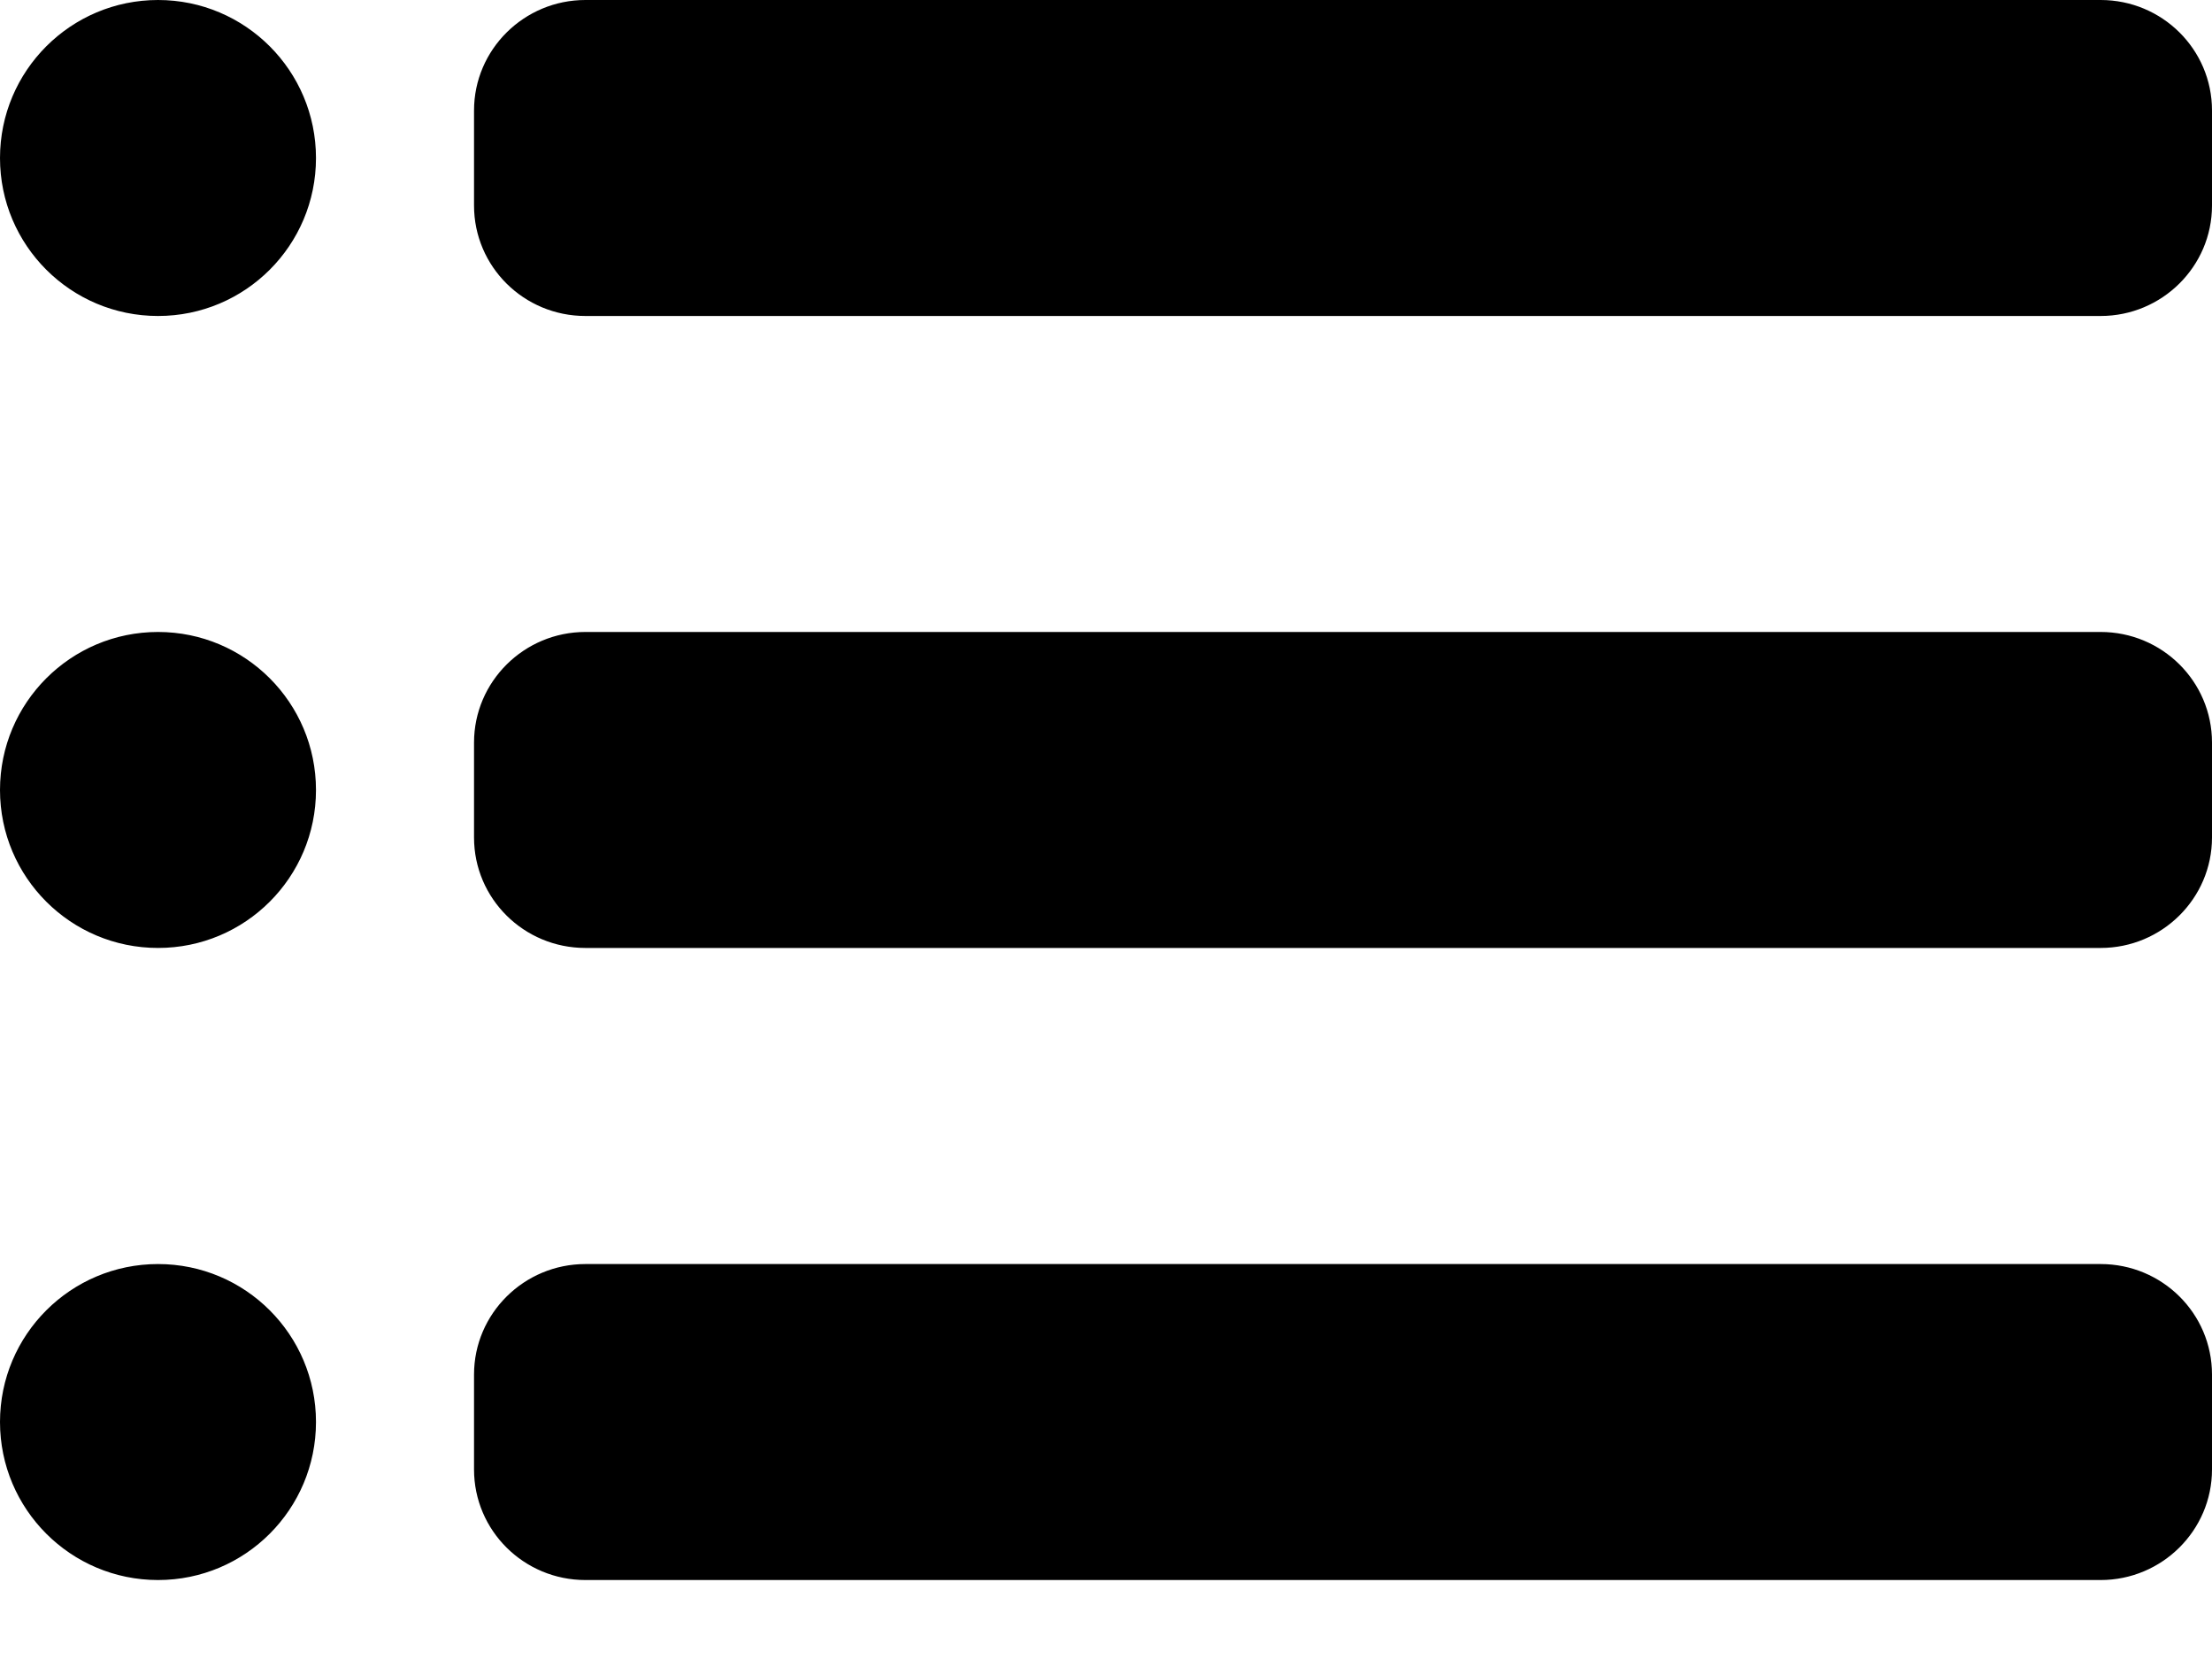
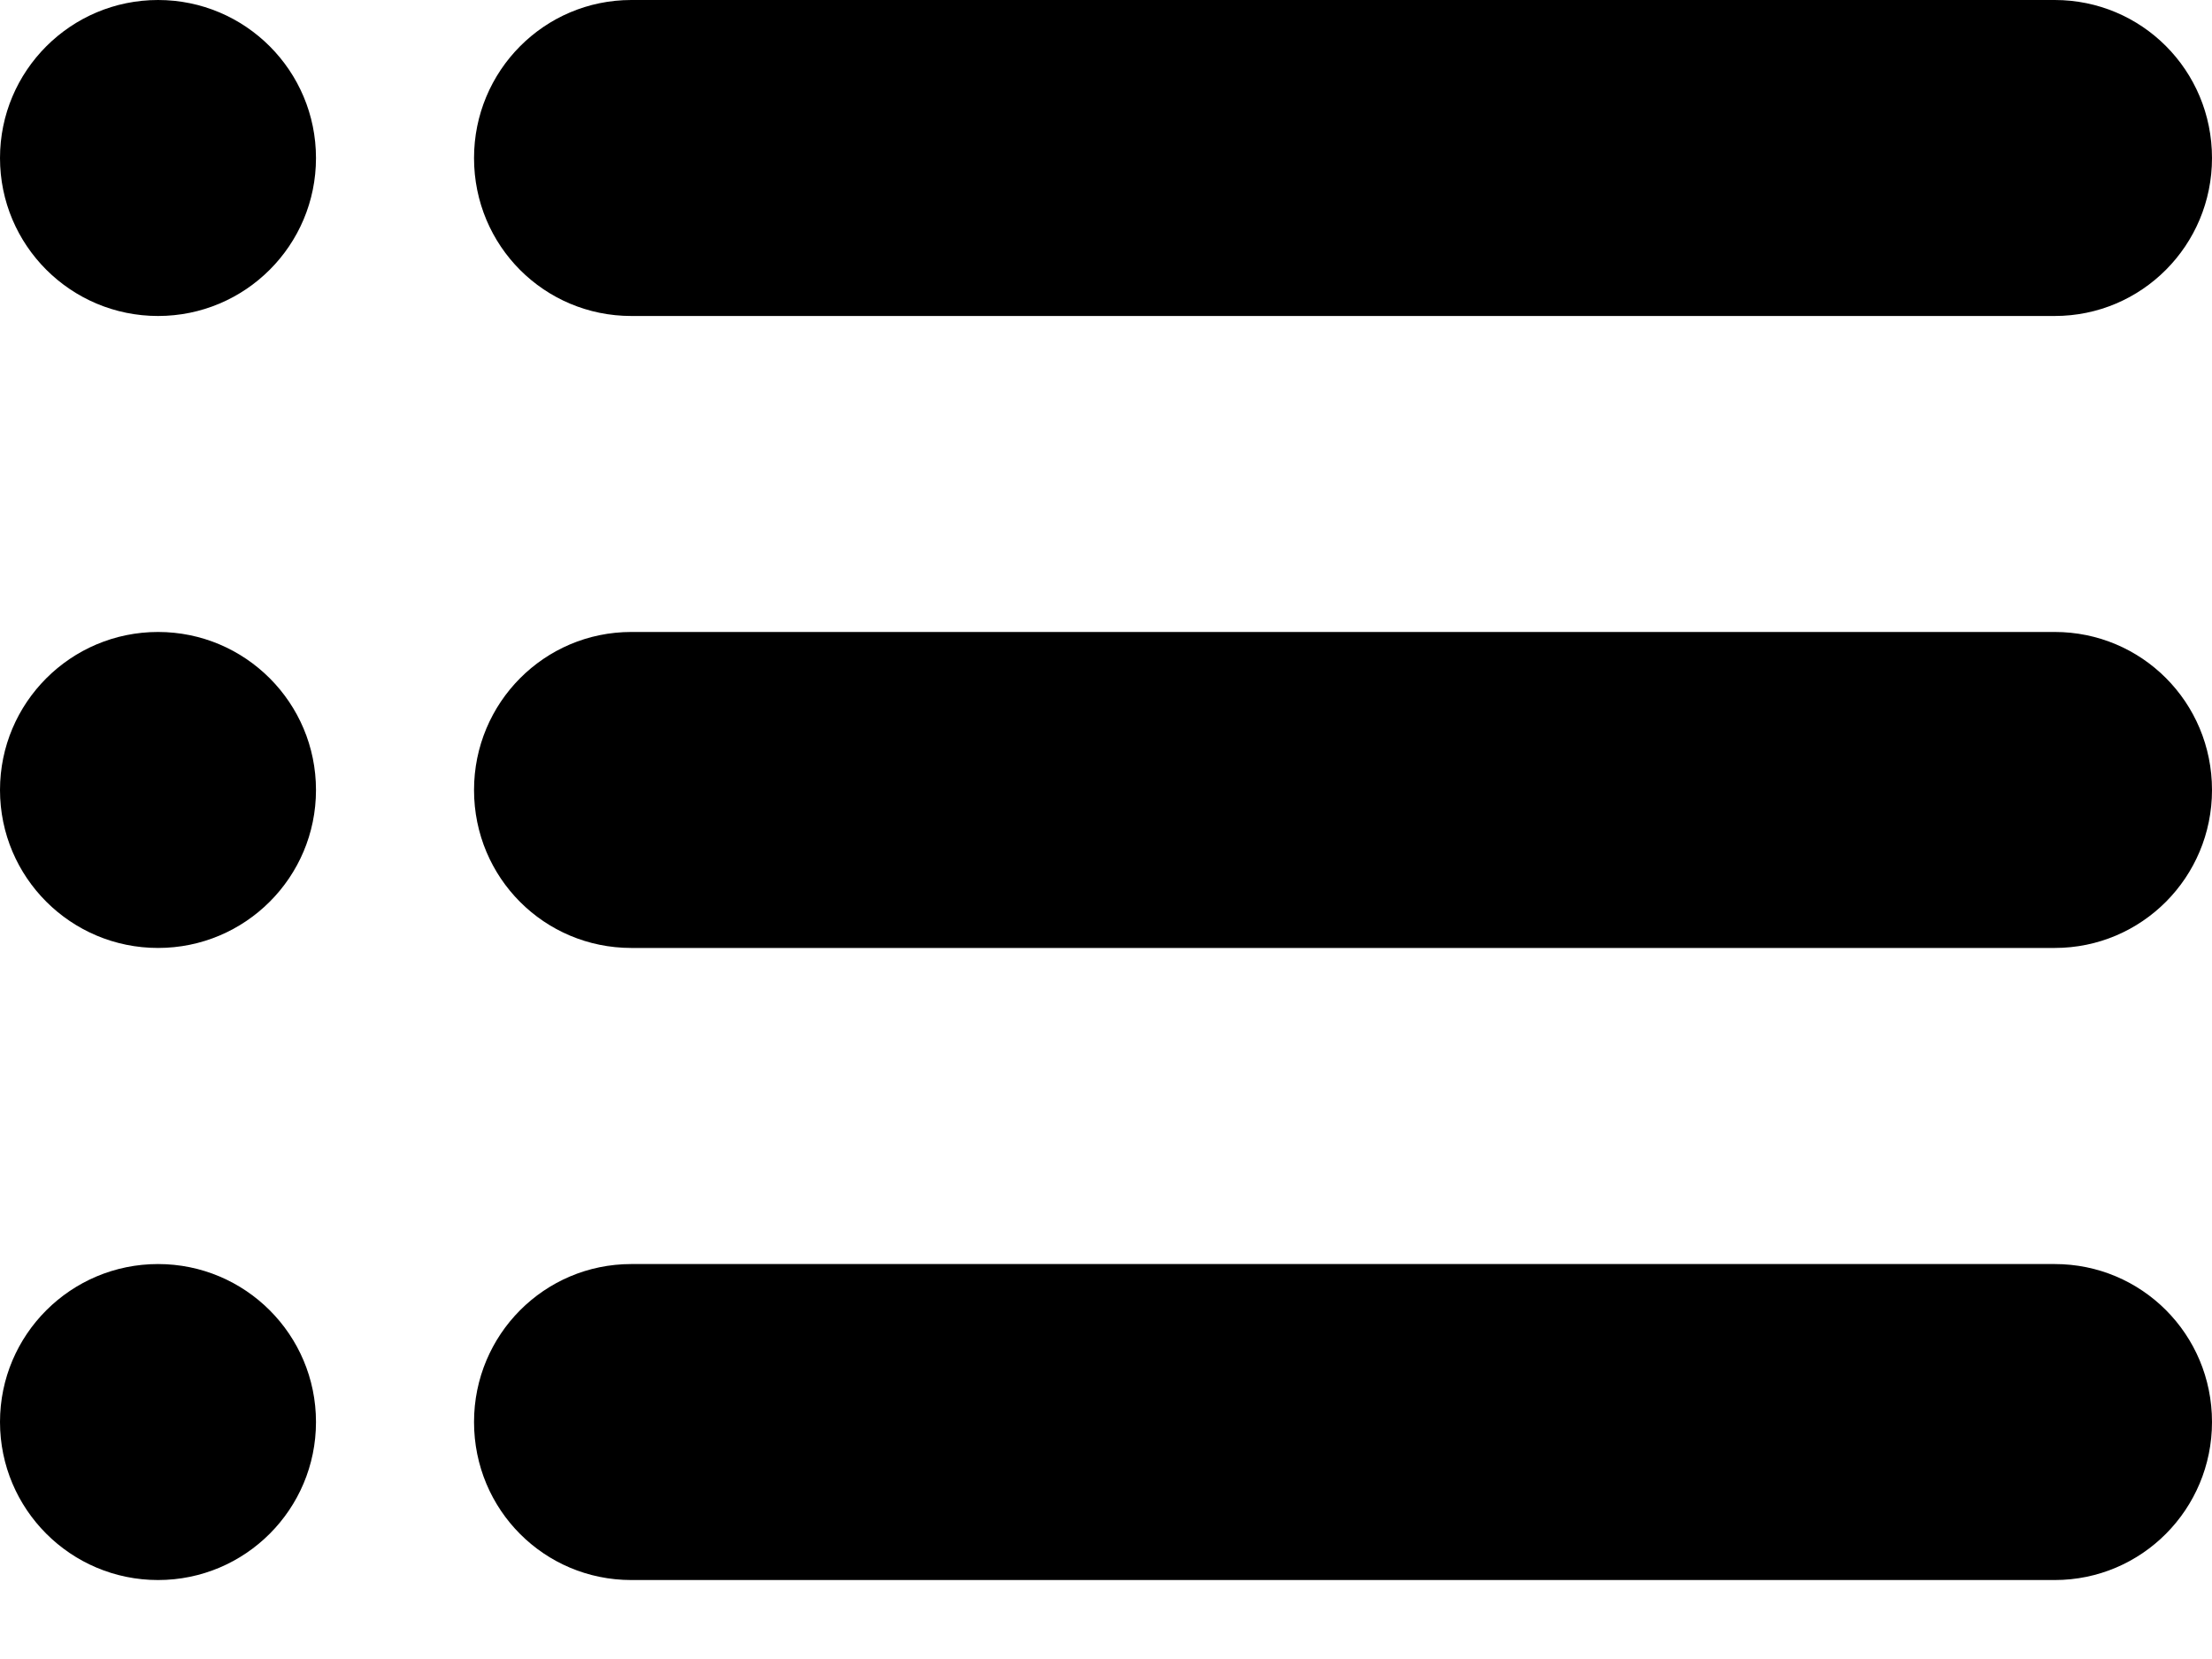
<svg xmlns="http://www.w3.org/2000/svg" width="20px" height="15px" viewBox="0 0 20 15" version="1.1">
  <defs />
  <g id="Page-1" stroke="none" stroke-width="1" fill="none" fill-rule="evenodd">
    <g id="list" fill="#000000">
-       <path d="M4.286,0.999 C4.286,0.447 4.739,0 5.293,0 L18.993,0 C19.549,0 20,0.446 20,0.999 L20,1.858 C20,2.41 19.547,2.857 18.993,2.857 L5.293,2.857 C4.737,2.857 4.286,2.411 4.286,1.858 L4.286,0.999 Z M4.286,6.714 C4.286,6.162 4.739,5.714 5.293,5.714 L18.993,5.714 C19.549,5.714 20,6.161 20,6.714 L20,7.572 C20,8.124 19.547,8.571 18.993,8.571 L5.293,8.571 C4.737,8.571 4.286,8.125 4.286,7.572 L4.286,6.714 Z M4.286,12.428 C4.286,11.876 4.739,11.429 5.293,11.429 L18.993,11.429 C19.549,11.429 20,11.875 20,12.428 L20,13.286 C20,13.838 19.547,14.286 18.993,14.286 L5.293,14.286 C4.737,14.286 4.286,13.839 4.286,13.286 L4.286,12.428 Z M1.429,2.857 C2.218,2.857 2.857,2.218 2.857,1.429 C2.857,0.64 2.218,0 1.429,0 C0.64,0 0,0.64 0,1.429 C0,2.218 0.64,2.857 1.429,2.857 Z M1.429,8.571 C2.218,8.571 2.857,7.932 2.857,7.143 C2.857,6.354 2.218,5.714 1.429,5.714 C0.64,5.714 0,6.354 0,7.143 C0,7.932 0.64,8.571 1.429,8.571 Z M1.429,14.286 C2.218,14.286 2.857,13.646 2.857,12.857 C2.857,12.068 2.218,11.429 1.429,11.429 C0.64,11.429 0,12.068 0,12.857 C0,13.646 0.64,14.286 1.429,14.286 Z" />
+       <path d="M4.286,1.429 C4.286,0.64 4.921,0 5.708,0 L18.578,0 C19.363,0 20,0.634 20,1.429 C20,2.218 19.365,2.857 18.578,2.857 L5.708,2.857 C4.922,2.857 4.286,2.223 4.286,1.429 Z M4.286,7.143 C4.286,6.354 4.921,5.714 5.708,5.714 L18.578,5.714 C19.363,5.714 20,6.348 20,7.143 C20,7.932 19.365,8.571 18.578,8.571 L5.708,8.571 C4.922,8.571 4.286,7.937 4.286,7.143 Z M4.286,12.857 C4.286,12.068 4.921,11.429 5.708,11.429 L18.578,11.429 C19.363,11.429 20,12.063 20,12.857 C20,13.646 19.365,14.286 18.578,14.286 L5.708,14.286 C4.922,14.286 4.286,13.652 4.286,12.857 Z M1.429,2.857 C2.218,2.857 2.857,2.218 2.857,1.429 C2.857,0.64 2.218,0 1.429,0 C0.64,0 0,0.64 0,1.429 C0,2.218 0.64,2.857 1.429,2.857 Z M1.429,8.571 C2.218,8.571 2.857,7.932 2.857,7.143 C2.857,6.354 2.218,5.714 1.429,5.714 C0.64,5.714 0,6.354 0,7.143 C0,7.932 0.64,8.571 1.429,8.571 Z M1.429,14.286 C2.218,14.286 2.857,13.646 2.857,12.857 C2.857,12.068 2.218,11.429 1.429,11.429 C0.64,11.429 0,12.068 0,12.857 C0,13.646 0.64,14.286 1.429,14.286 Z" />
    </g>
  </g>
</svg>
